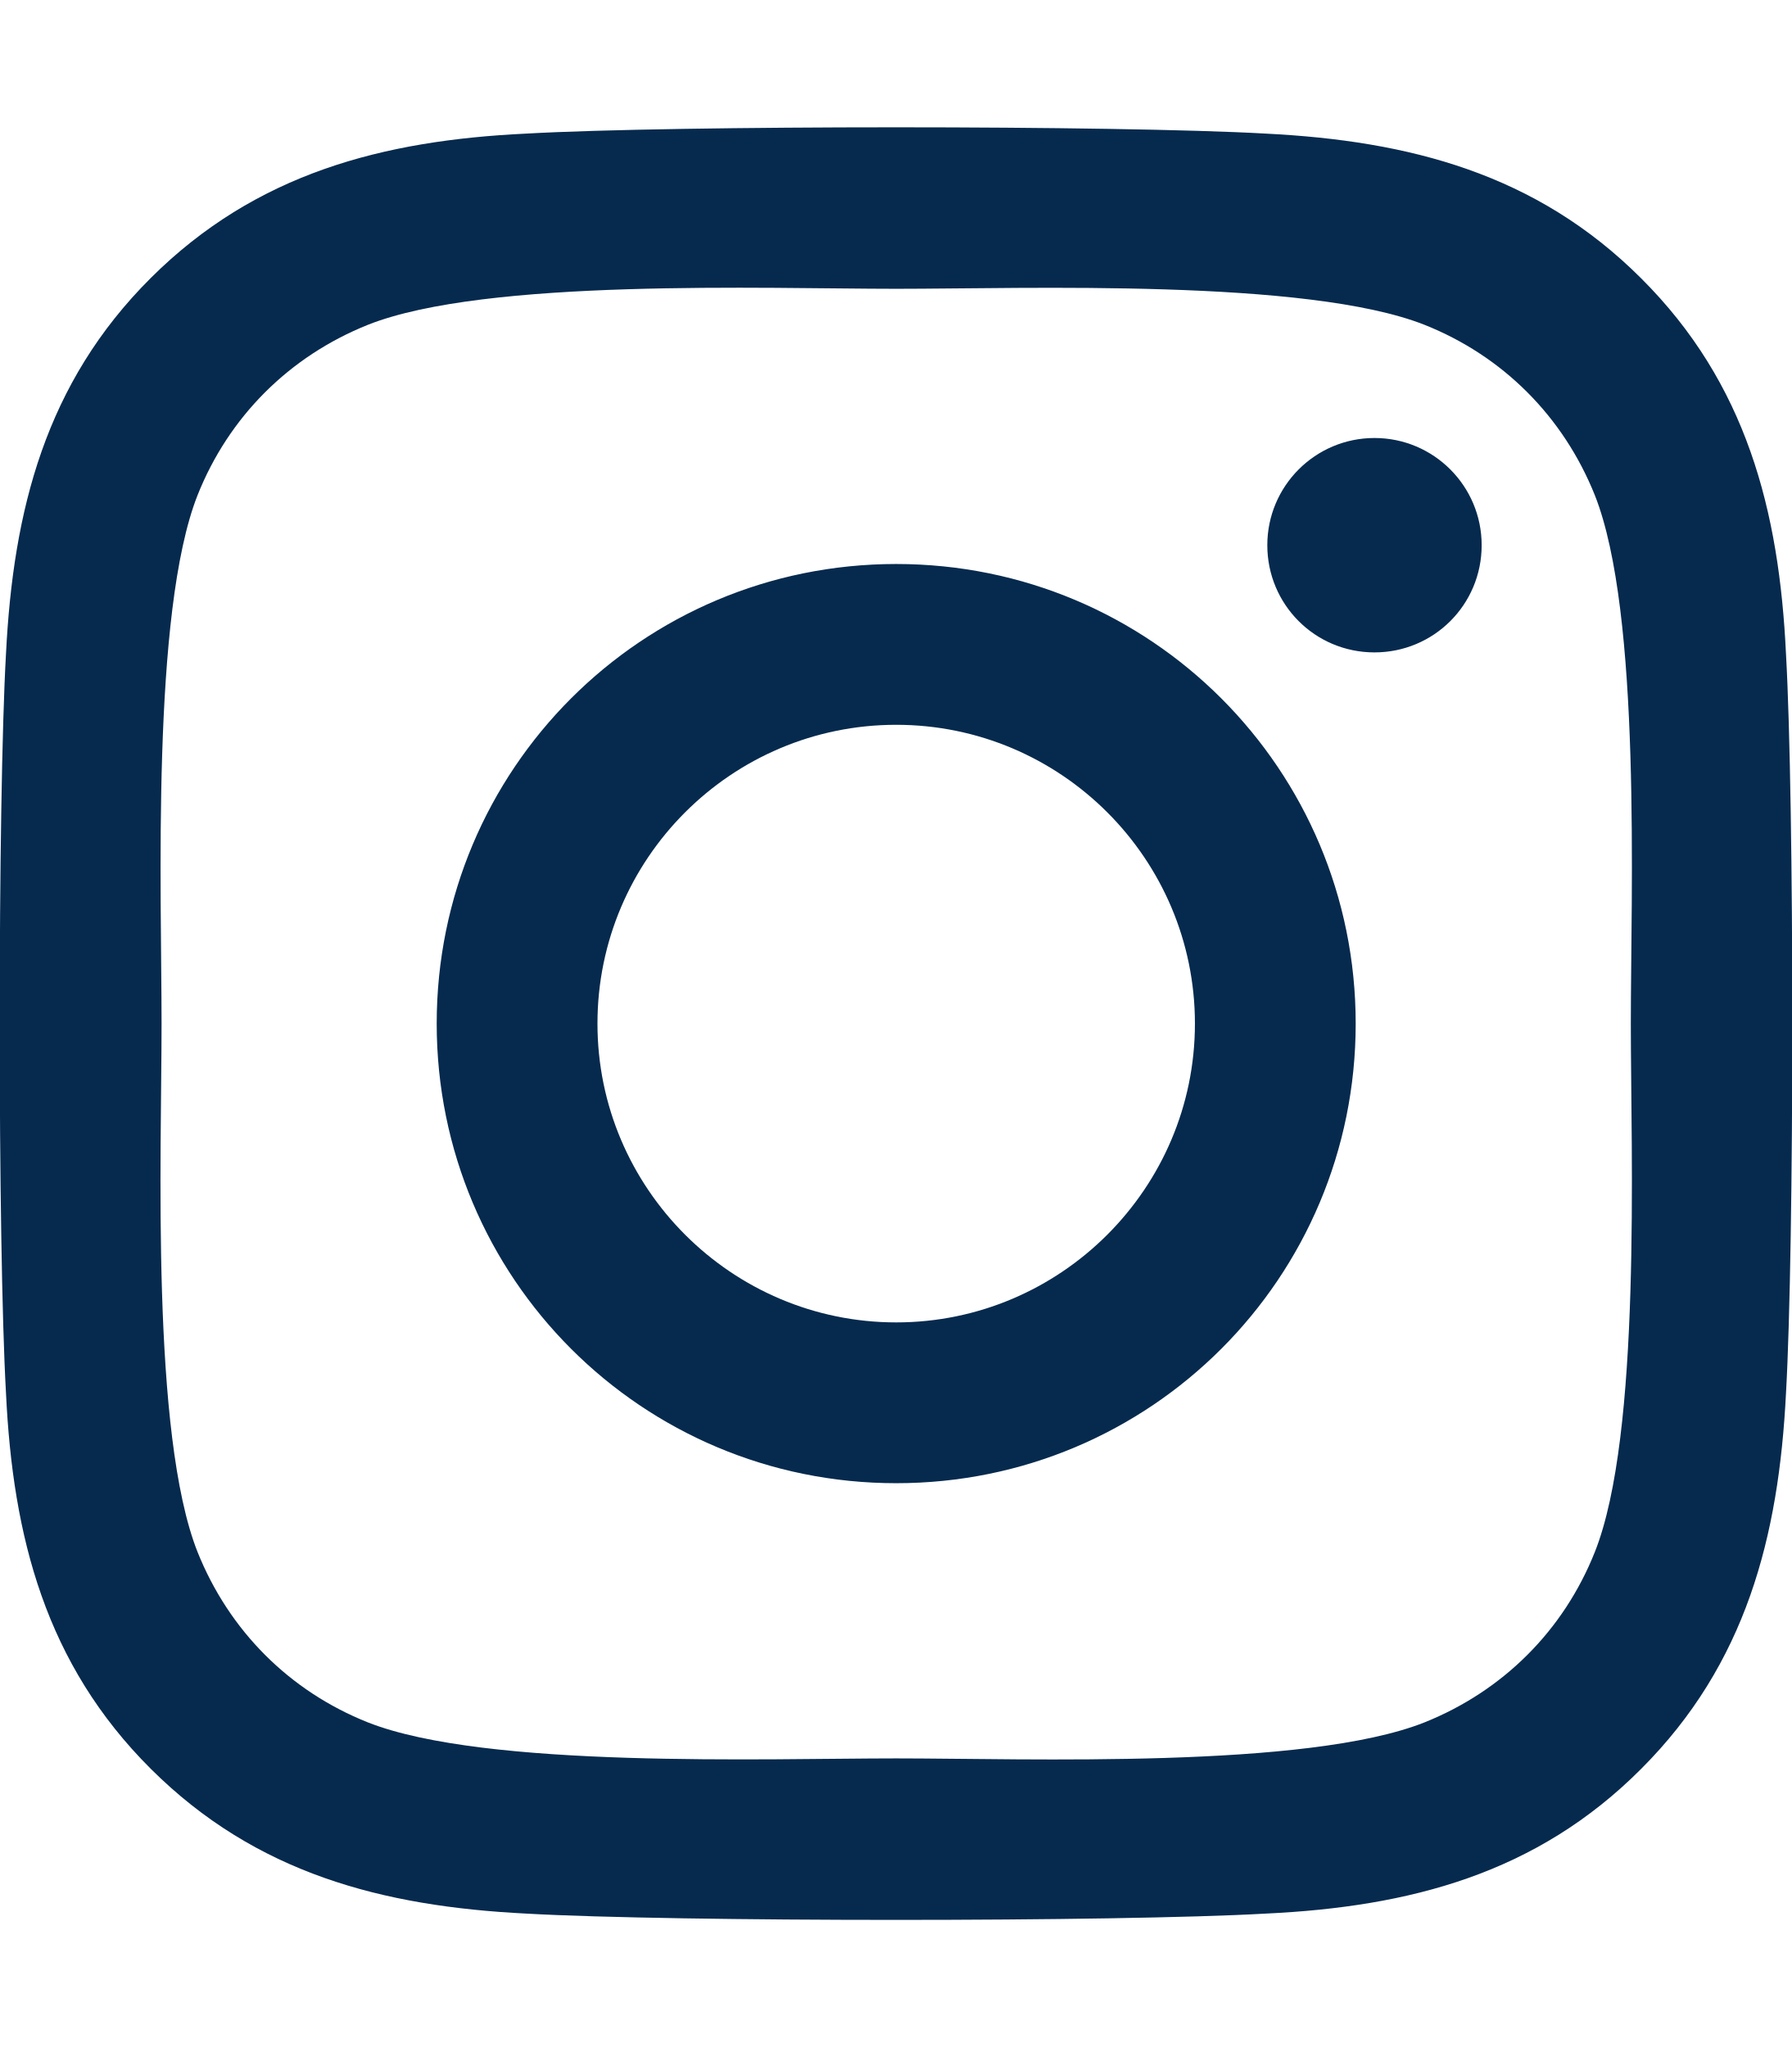
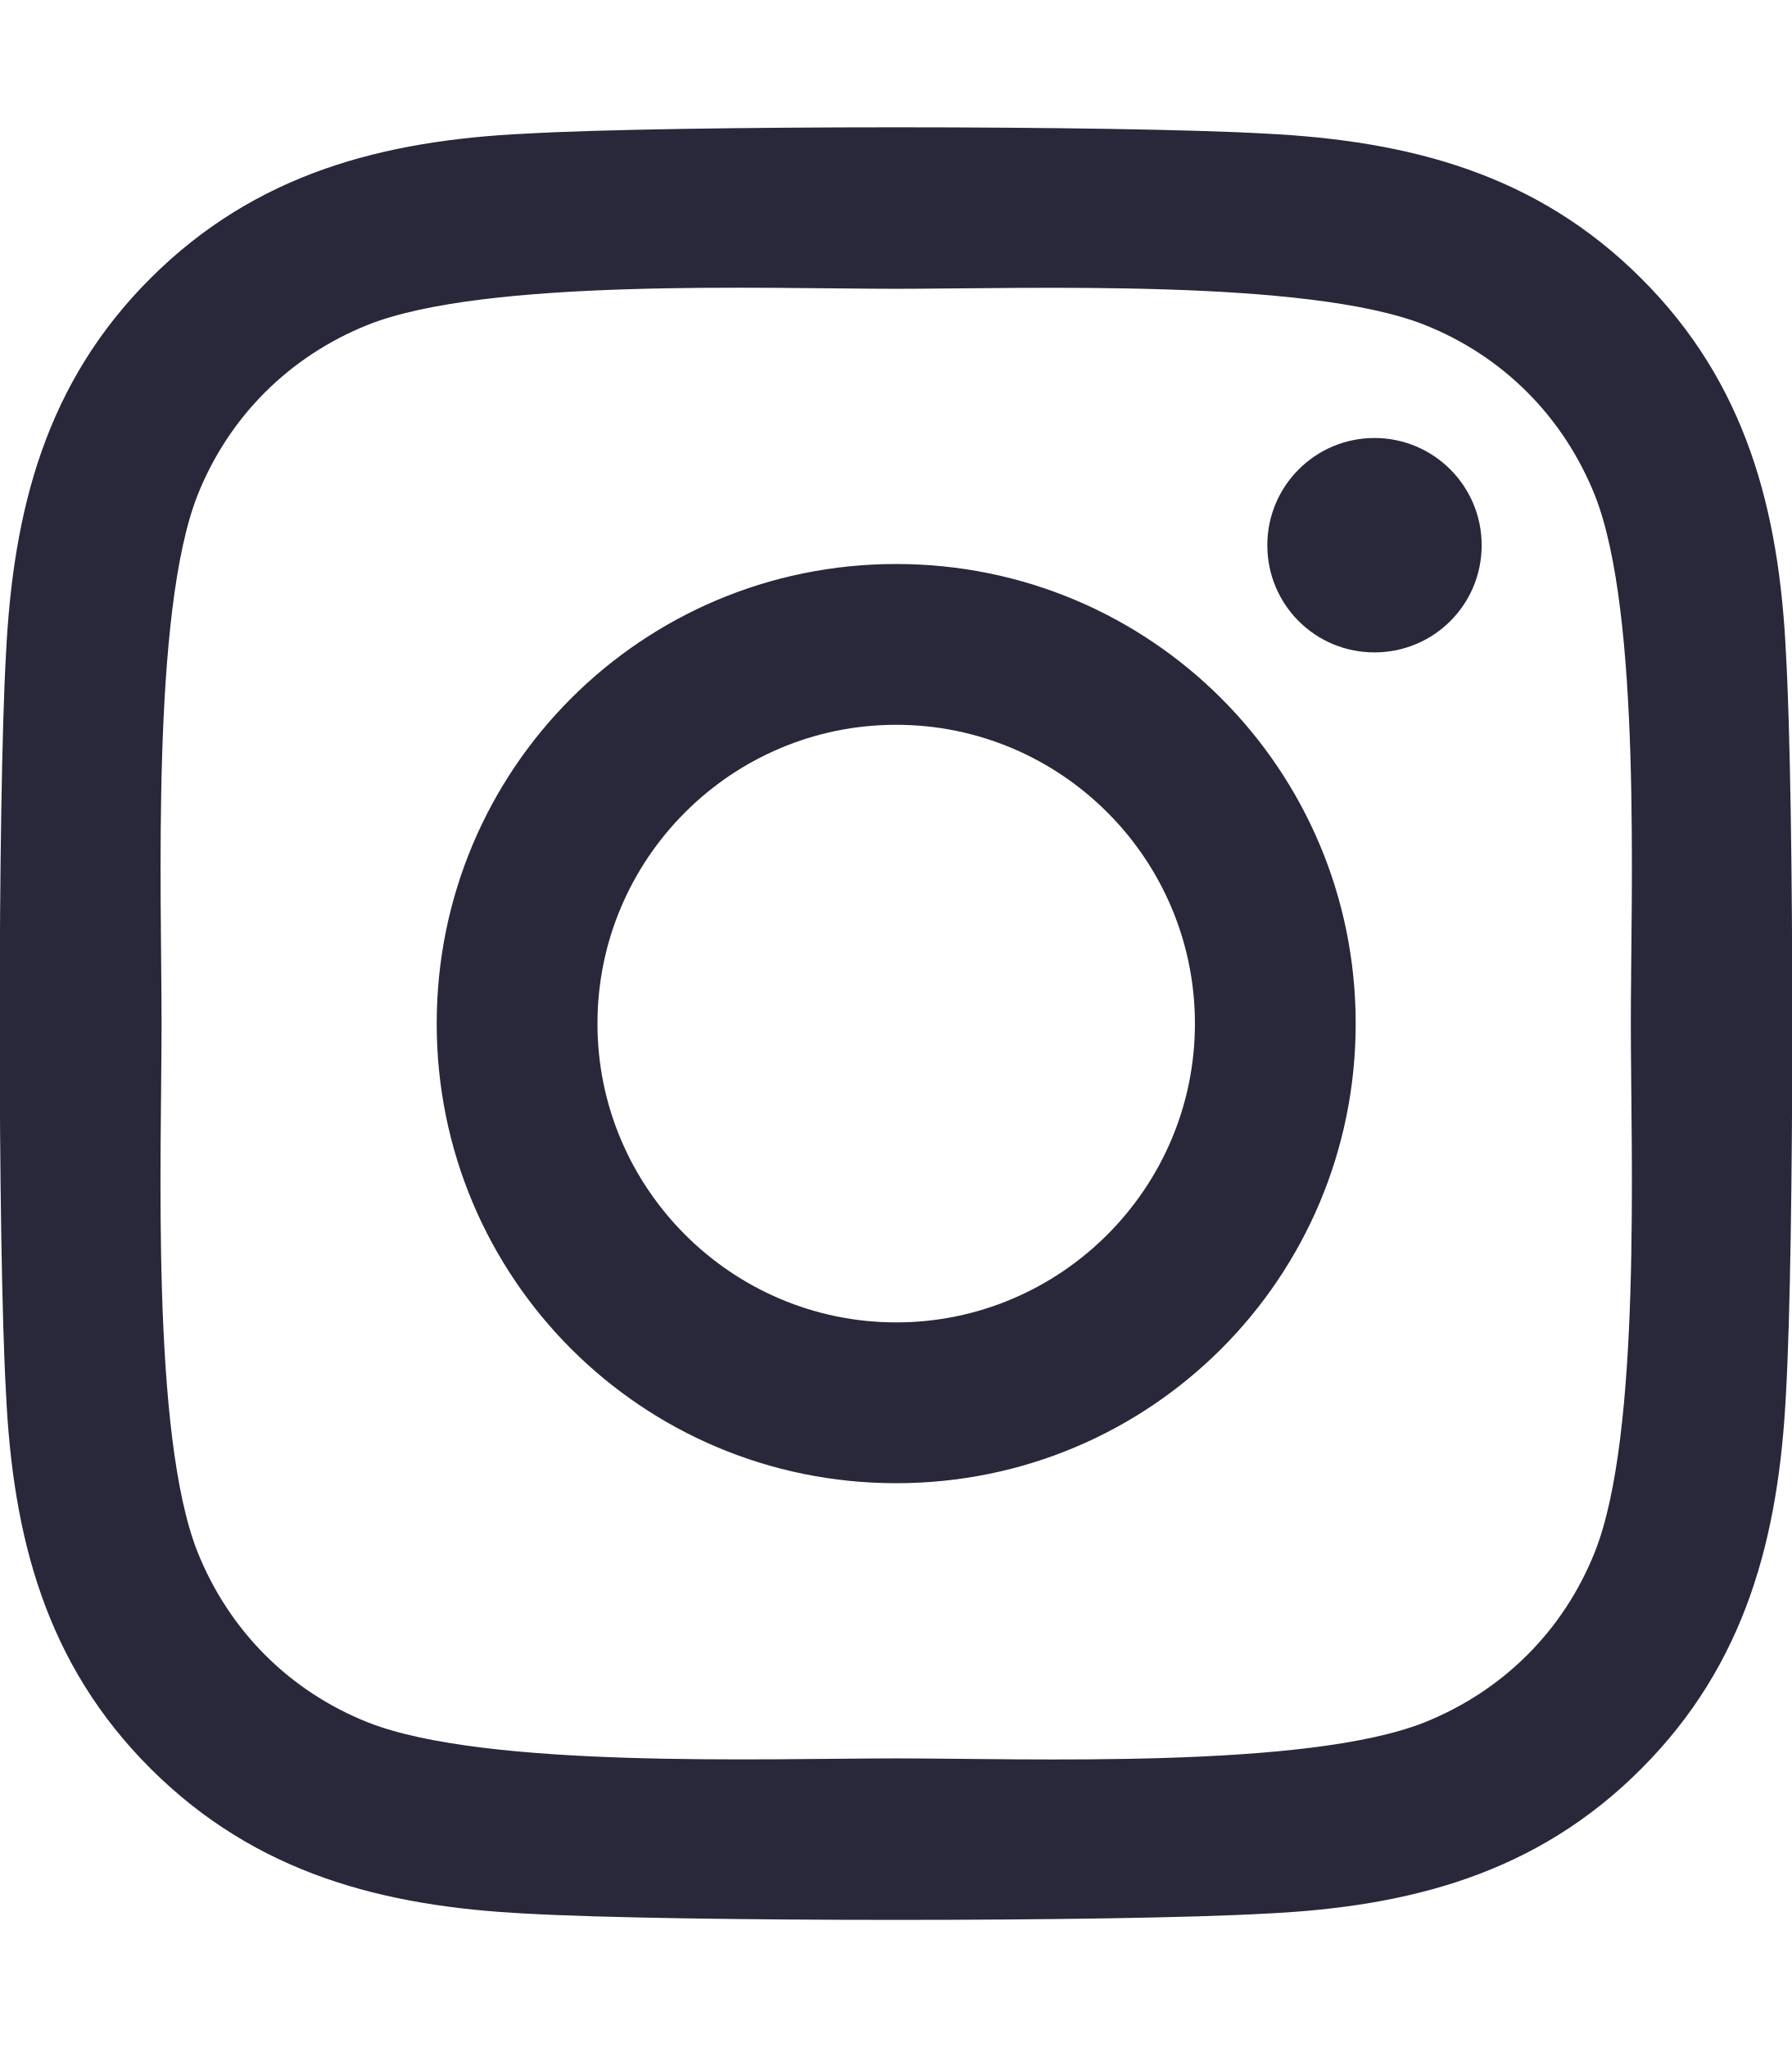
<svg xmlns="http://www.w3.org/2000/svg" height="16" width="14" viewBox="0 0 448 512">
-   <path opacity="1" fill="#062a4e" d="M224.1 141c-63.6 0-114.9 51.3-114.9 114.9s51.3 114.9 114.9 114.9S339 319.5 339 255.9 287.7 141 224.1 141zm0 189.6c-41.1 0-74.7-33.5-74.7-74.7s33.5-74.7 74.7-74.7 74.7 33.5 74.7 74.7-33.6 74.7-74.7 74.7zm146.4-194.3c0 14.9-12 26.8-26.8 26.8-14.9 0-26.8-12-26.8-26.8s12-26.8 26.8-26.8 26.8 12 26.8 26.8zm76.1 27.2c-1.7-35.9-9.9-67.7-36.2-93.9-26.2-26.2-58-34.4-93.9-36.2-37-2.1-147.9-2.1-184.9 0-35.8 1.7-67.6 9.9-93.9 36.1s-34.4 58-36.2 93.9c-2.1 37-2.1 147.9 0 184.9 1.7 35.9 9.9 67.7 36.2 93.9s58 34.4 93.9 36.2c37 2.1 147.9 2.1 184.9 0 35.9-1.7 67.7-9.9 93.9-36.2 26.2-26.2 34.4-58 36.2-93.9 2.1-37 2.1-147.8 0-184.8zM398.8 388c-7.8 19.6-22.9 34.7-42.6 42.6-29.5 11.7-99.5 9-132.1 9s-102.7 2.6-132.1-9c-19.6-7.8-34.7-22.9-42.6-42.6-11.7-29.5-9-99.5-9-132.1s-2.6-102.7 9-132.1c7.8-19.6 22.9-34.7 42.6-42.6 29.5-11.7 99.5-9 132.1-9s102.7-2.6 132.1 9c19.6 7.8 34.7 22.9 42.6 42.6 11.7 29.5 9 99.5 9 132.1s2.7 102.7-9 132.1z" />
+   <path opacity="1" fill="#28283A" d="M224.1 141c-63.6 0-114.9 51.3-114.9 114.9s51.3 114.9 114.9 114.9S339 319.5 339 255.9 287.7 141 224.1 141zm0 189.6c-41.1 0-74.7-33.5-74.7-74.7s33.5-74.7 74.7-74.7 74.7 33.5 74.7 74.7-33.6 74.7-74.7 74.7zm146.4-194.3c0 14.9-12 26.8-26.8 26.8-14.9 0-26.8-12-26.8-26.8s12-26.8 26.8-26.8 26.8 12 26.8 26.8zm76.1 27.2c-1.7-35.9-9.9-67.7-36.2-93.9-26.2-26.2-58-34.4-93.9-36.2-37-2.1-147.9-2.1-184.9 0-35.8 1.7-67.6 9.9-93.9 36.1s-34.4 58-36.2 93.9c-2.1 37-2.1 147.9 0 184.9 1.7 35.9 9.9 67.7 36.2 93.9s58 34.4 93.9 36.2c37 2.1 147.9 2.1 184.9 0 35.9-1.7 67.7-9.9 93.9-36.2 26.2-26.2 34.4-58 36.2-93.9 2.1-37 2.1-147.8 0-184.8zM398.8 388c-7.8 19.6-22.9 34.7-42.6 42.6-29.5 11.7-99.5 9-132.1 9s-102.7 2.6-132.1-9c-19.6-7.8-34.7-22.9-42.6-42.6-11.7-29.5-9-99.5-9-132.1s-2.6-102.7 9-132.1c7.8-19.6 22.9-34.7 42.6-42.6 29.5-11.7 99.5-9 132.1-9s102.7-2.6 132.1 9c19.6 7.8 34.7 22.9 42.6 42.6 11.7 29.5 9 99.5 9 132.1s2.7 102.7-9 132.1z" />
</svg>
